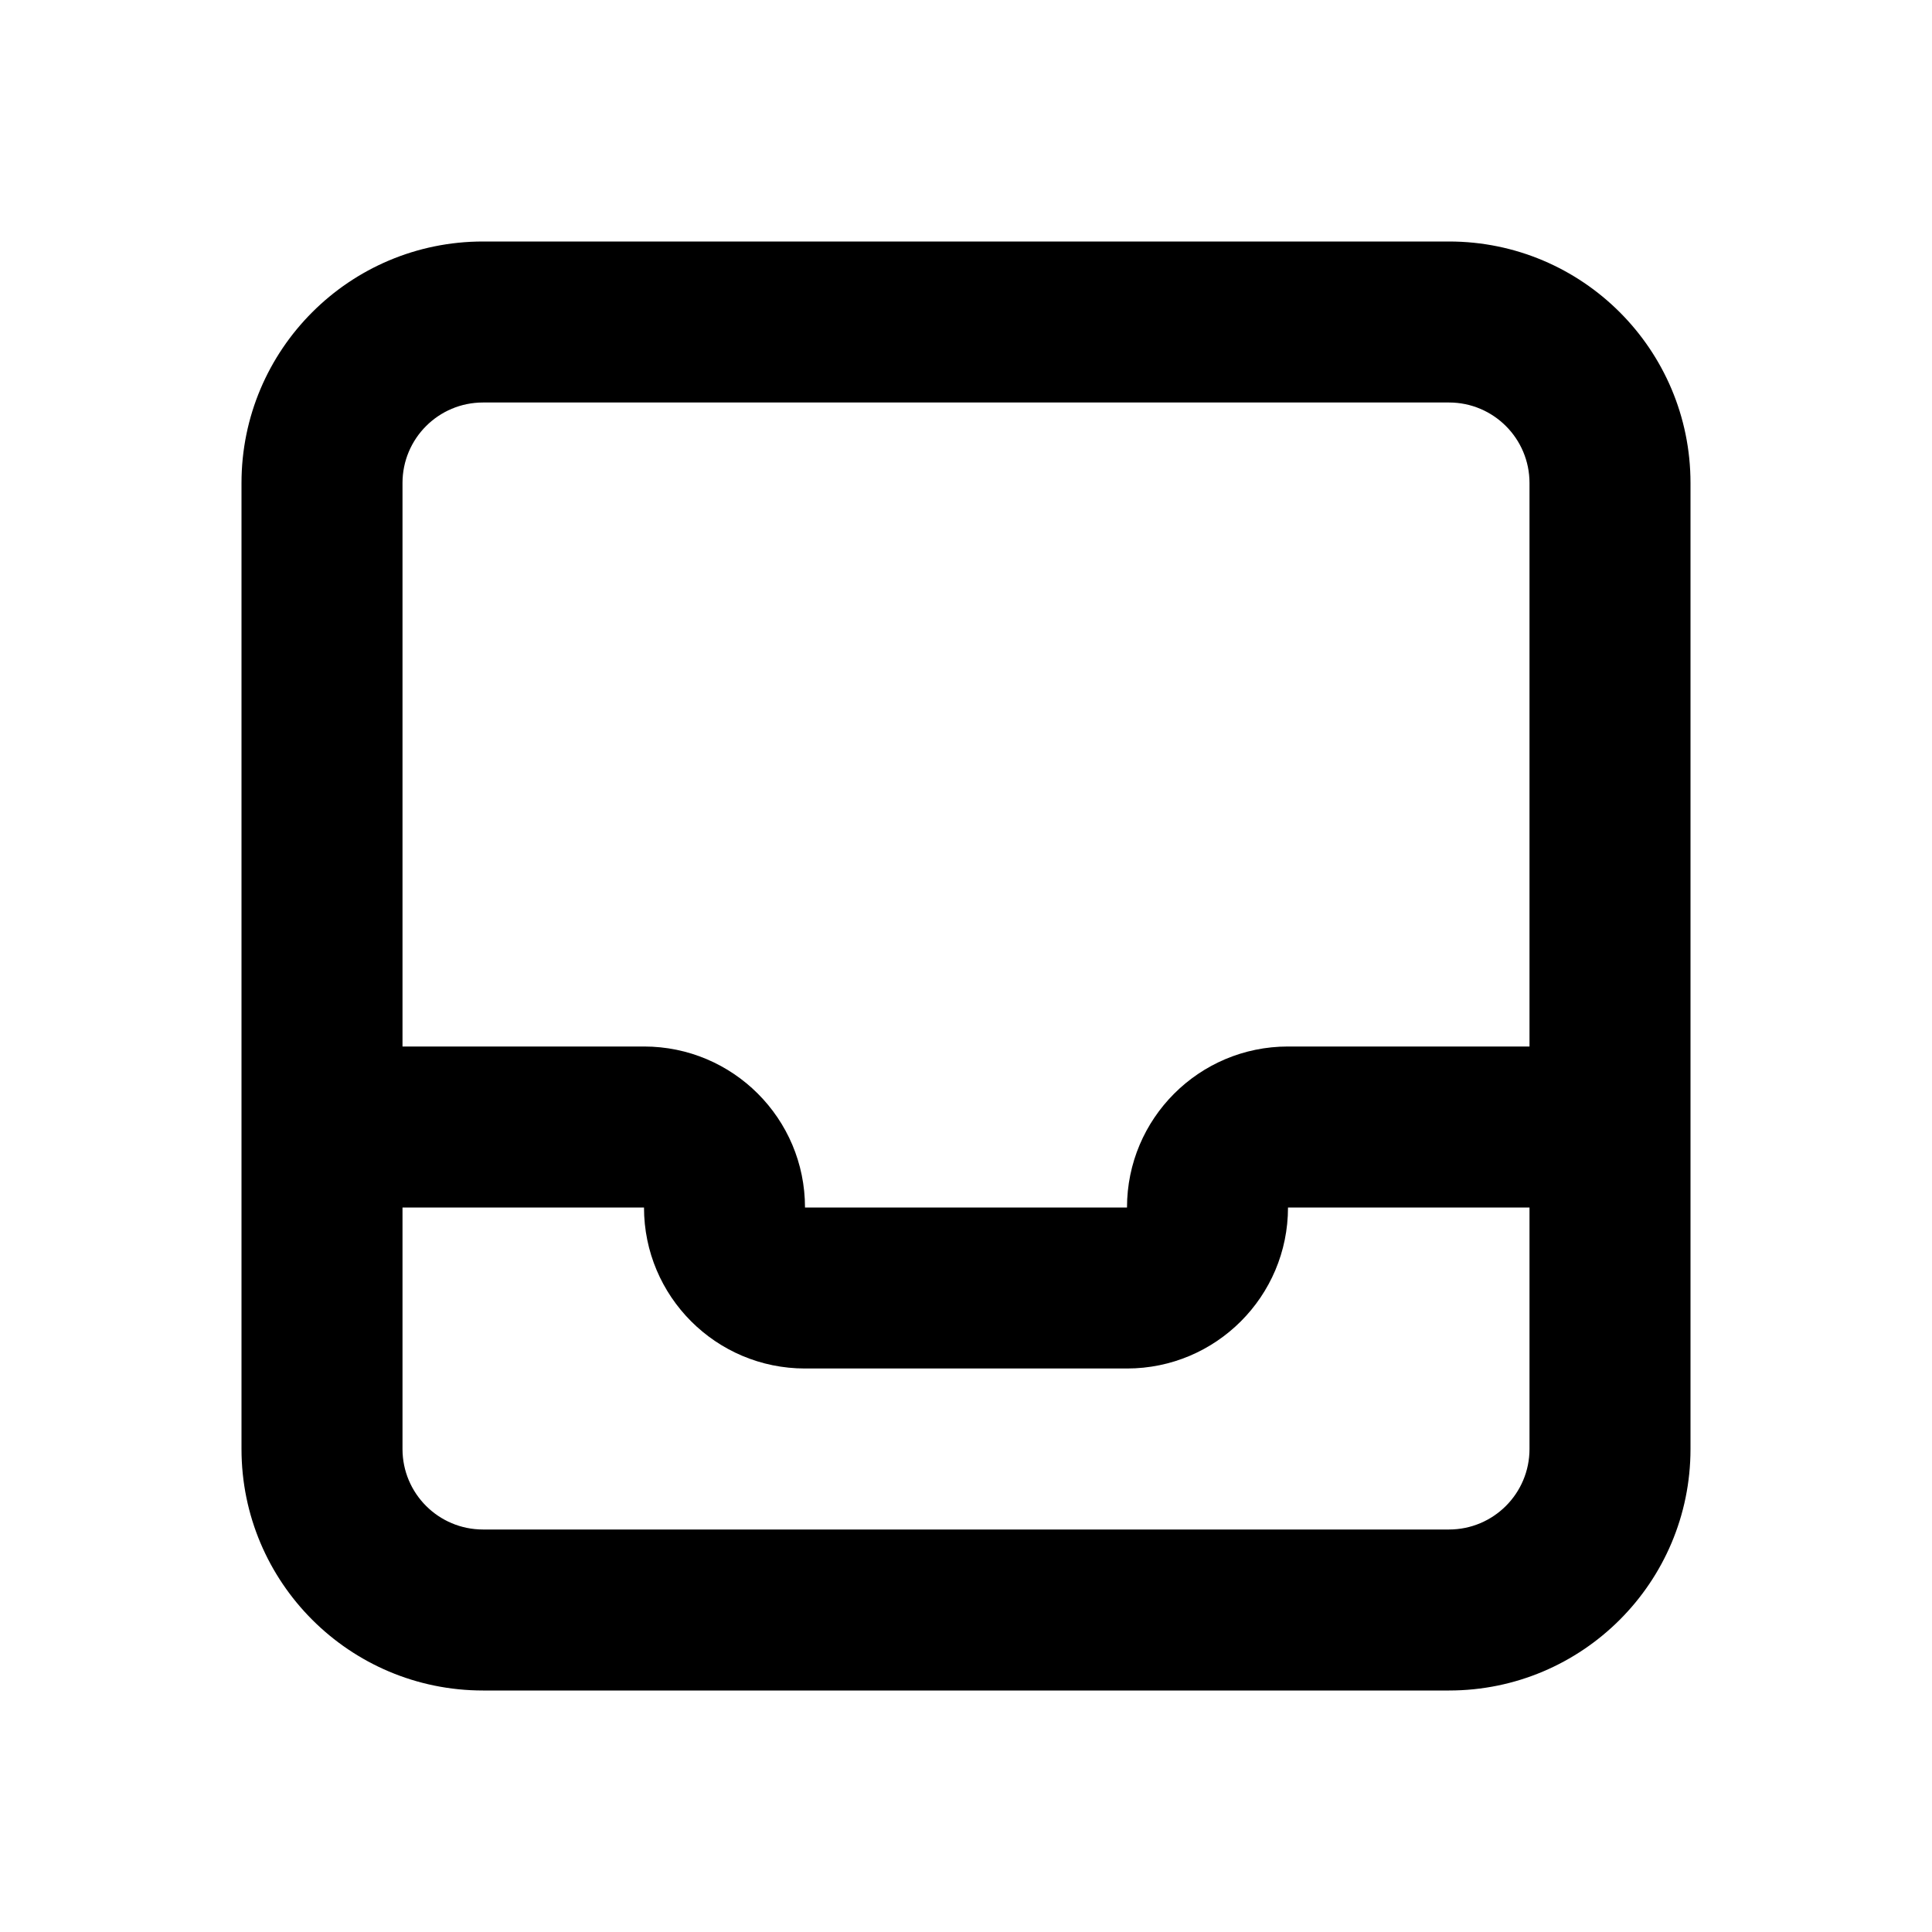
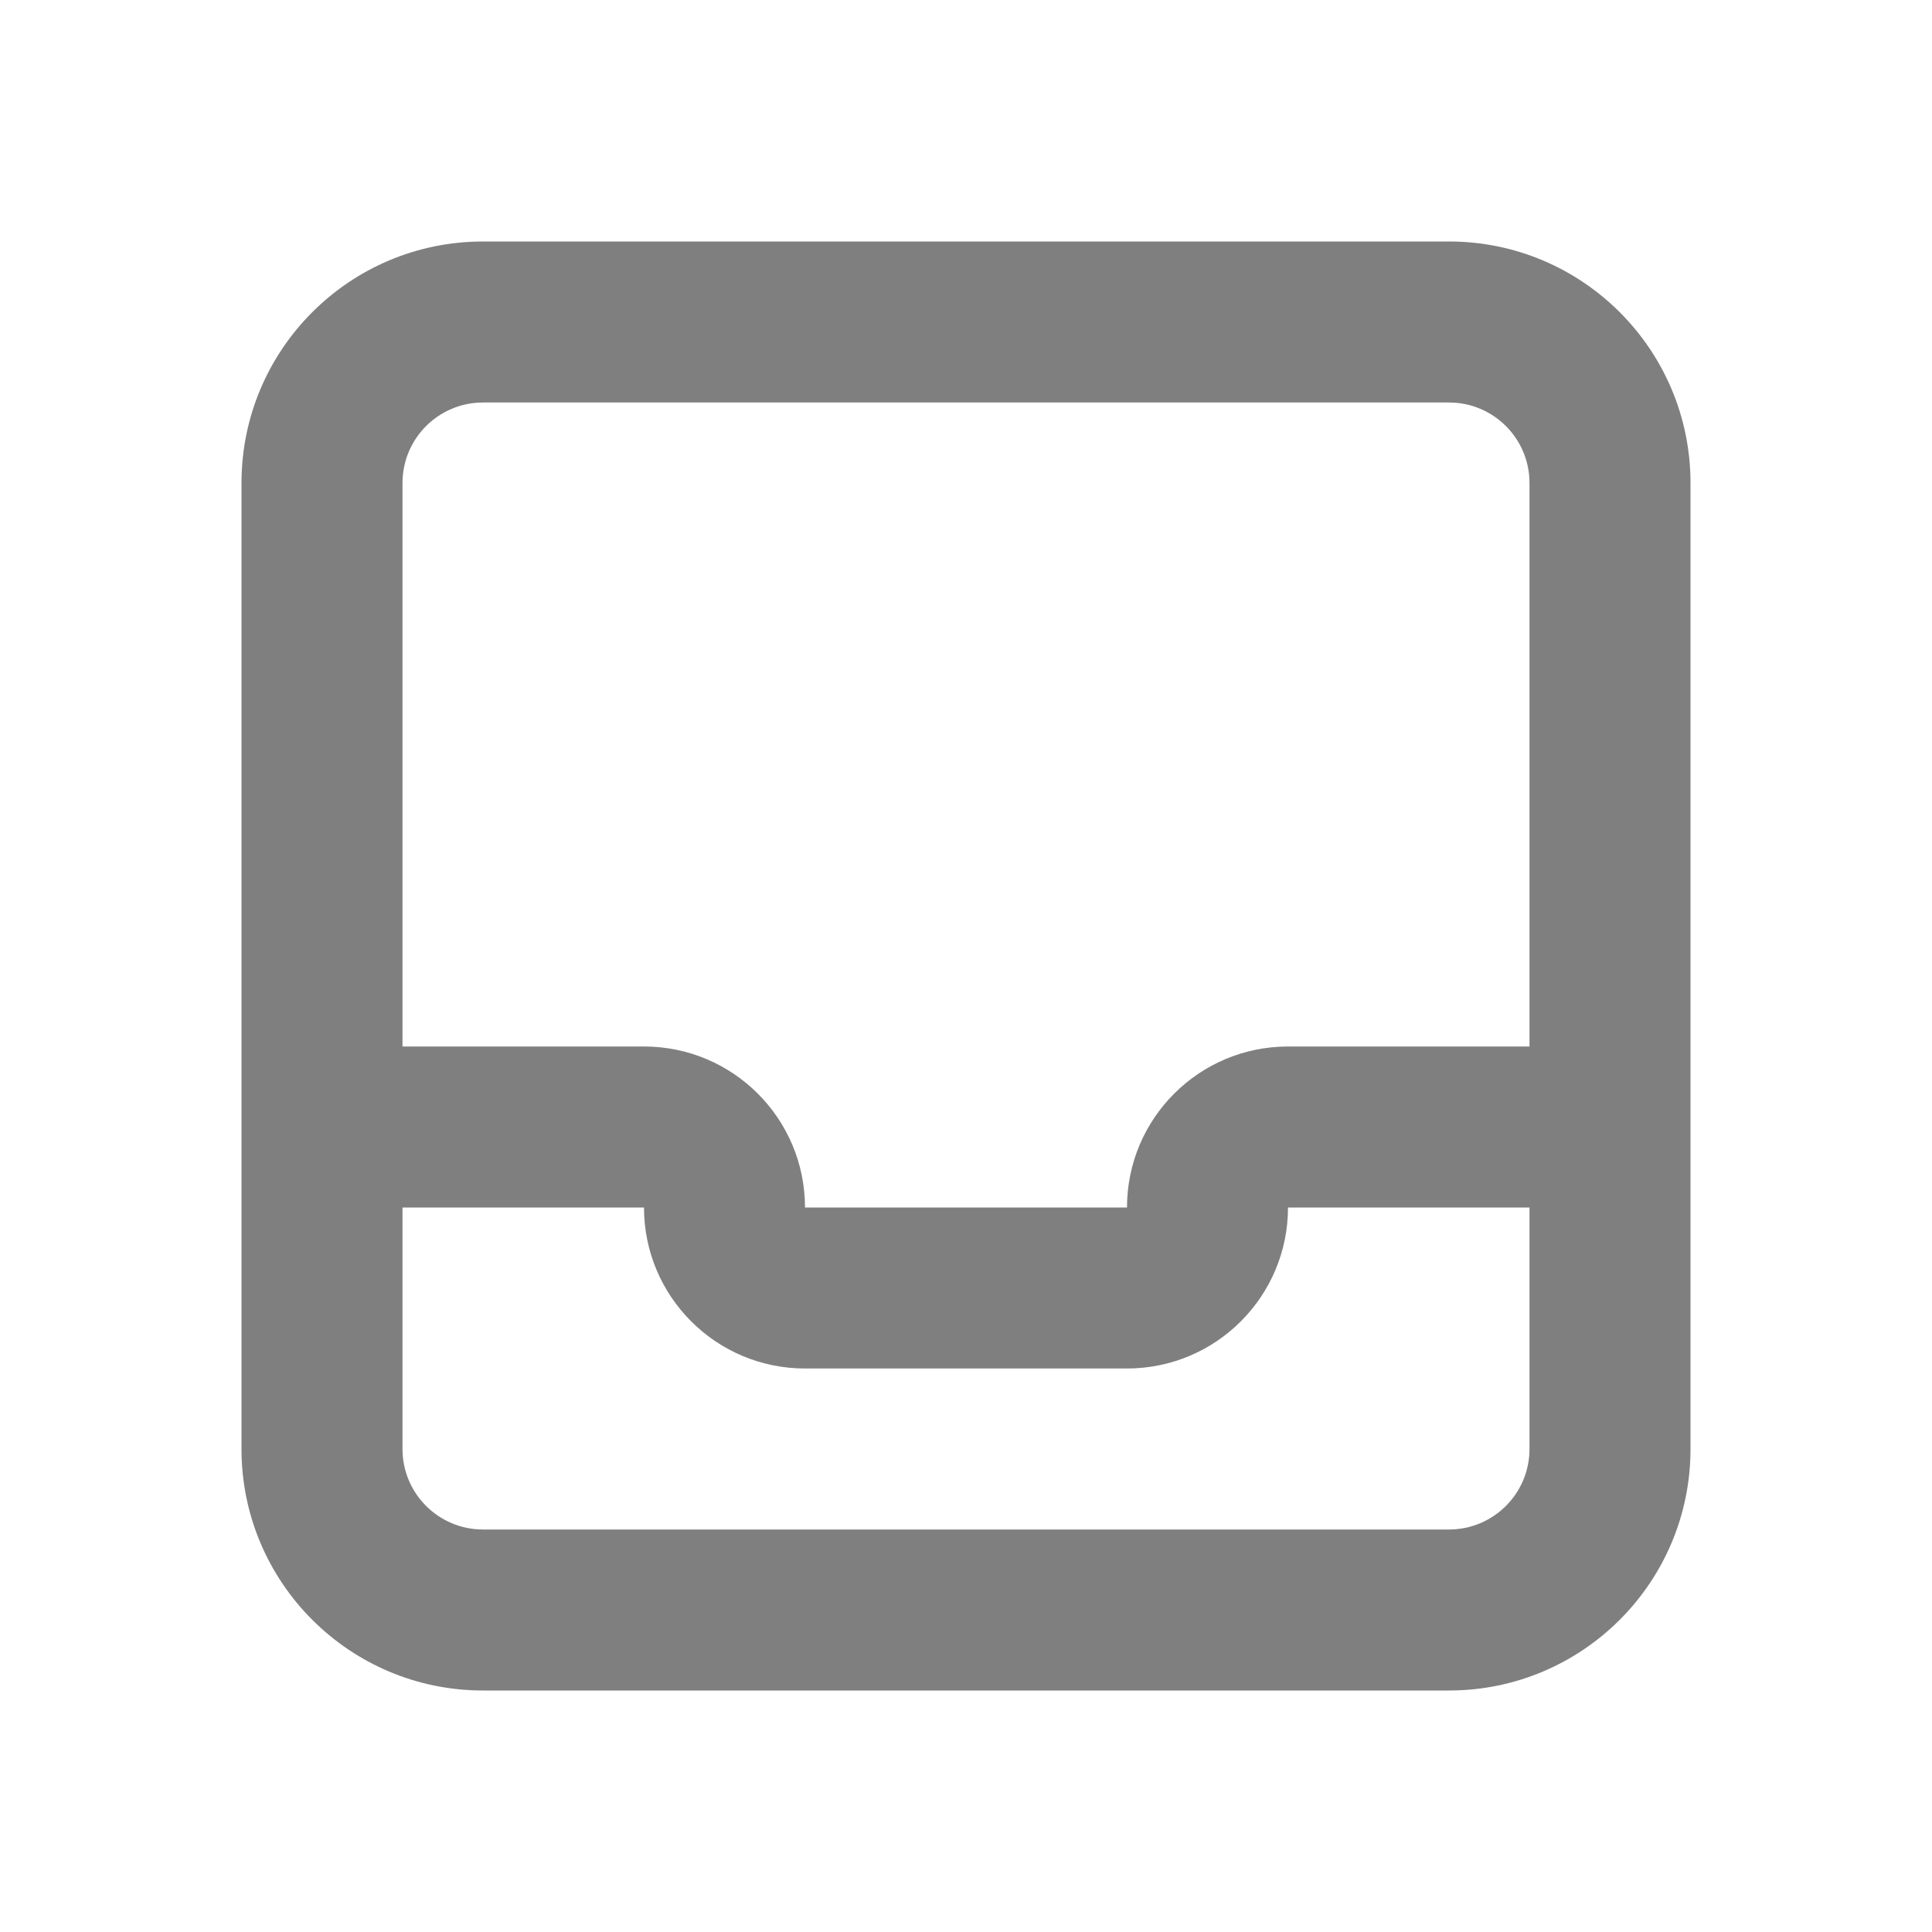
<svg xmlns="http://www.w3.org/2000/svg" width="128" height="128" viewBox="0 0 24 24">
-   <g fill="currentColor">
+   <g fill="currentColor" opacity="0.5">
    <path d="M5 13h3a2 2 0 0 1 2 2h4a2 2 0 0 1 2-2h3V6a1 1 0 0 0-1-1H6a1 1 0 0 0-1 1v7zm14 2h-3a2 2 0 0 1-2 2h-4a2 2 0 0 1-2-2H5v3a1 1 0 0 0 1 1h12a1 1 0 0 0 1-1v-3zM3 6a3 3 0 0 1 3-3h12a3 3 0 0 1 3 3v12a3 3 0 0 1-3 3H6a3 3 0 0 1-3-3V6z" />
  </g>
</svg>
